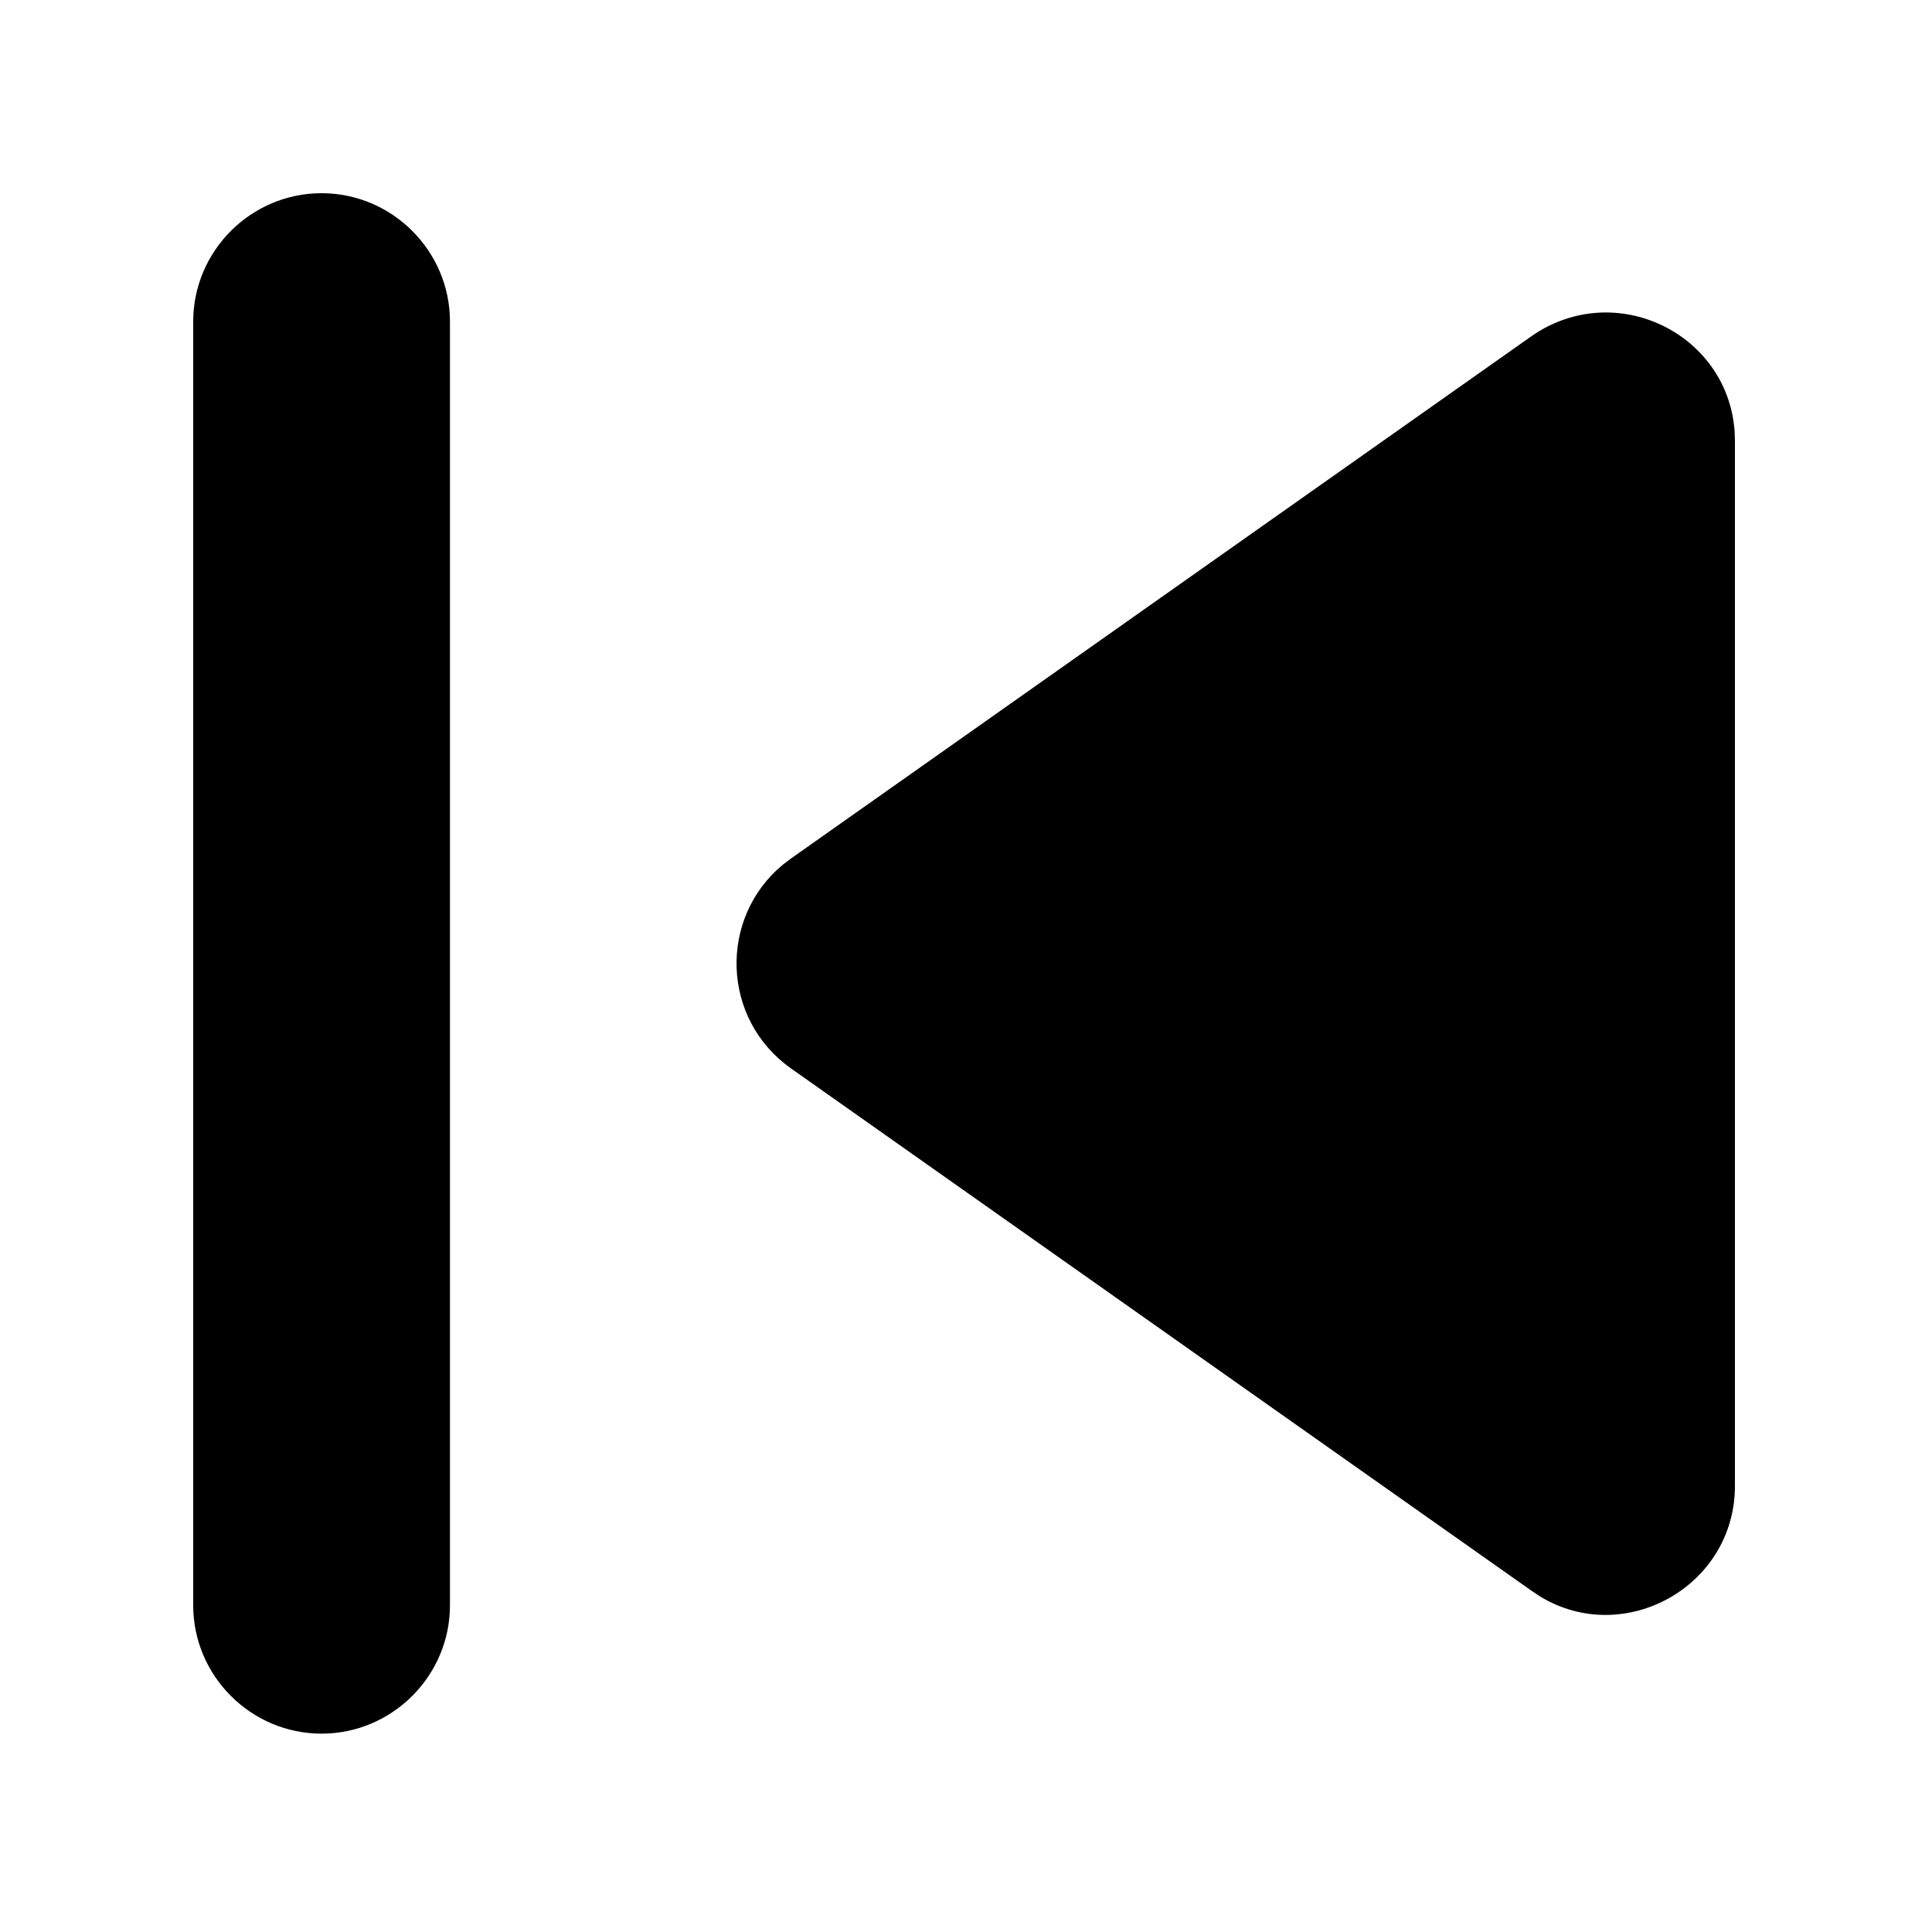
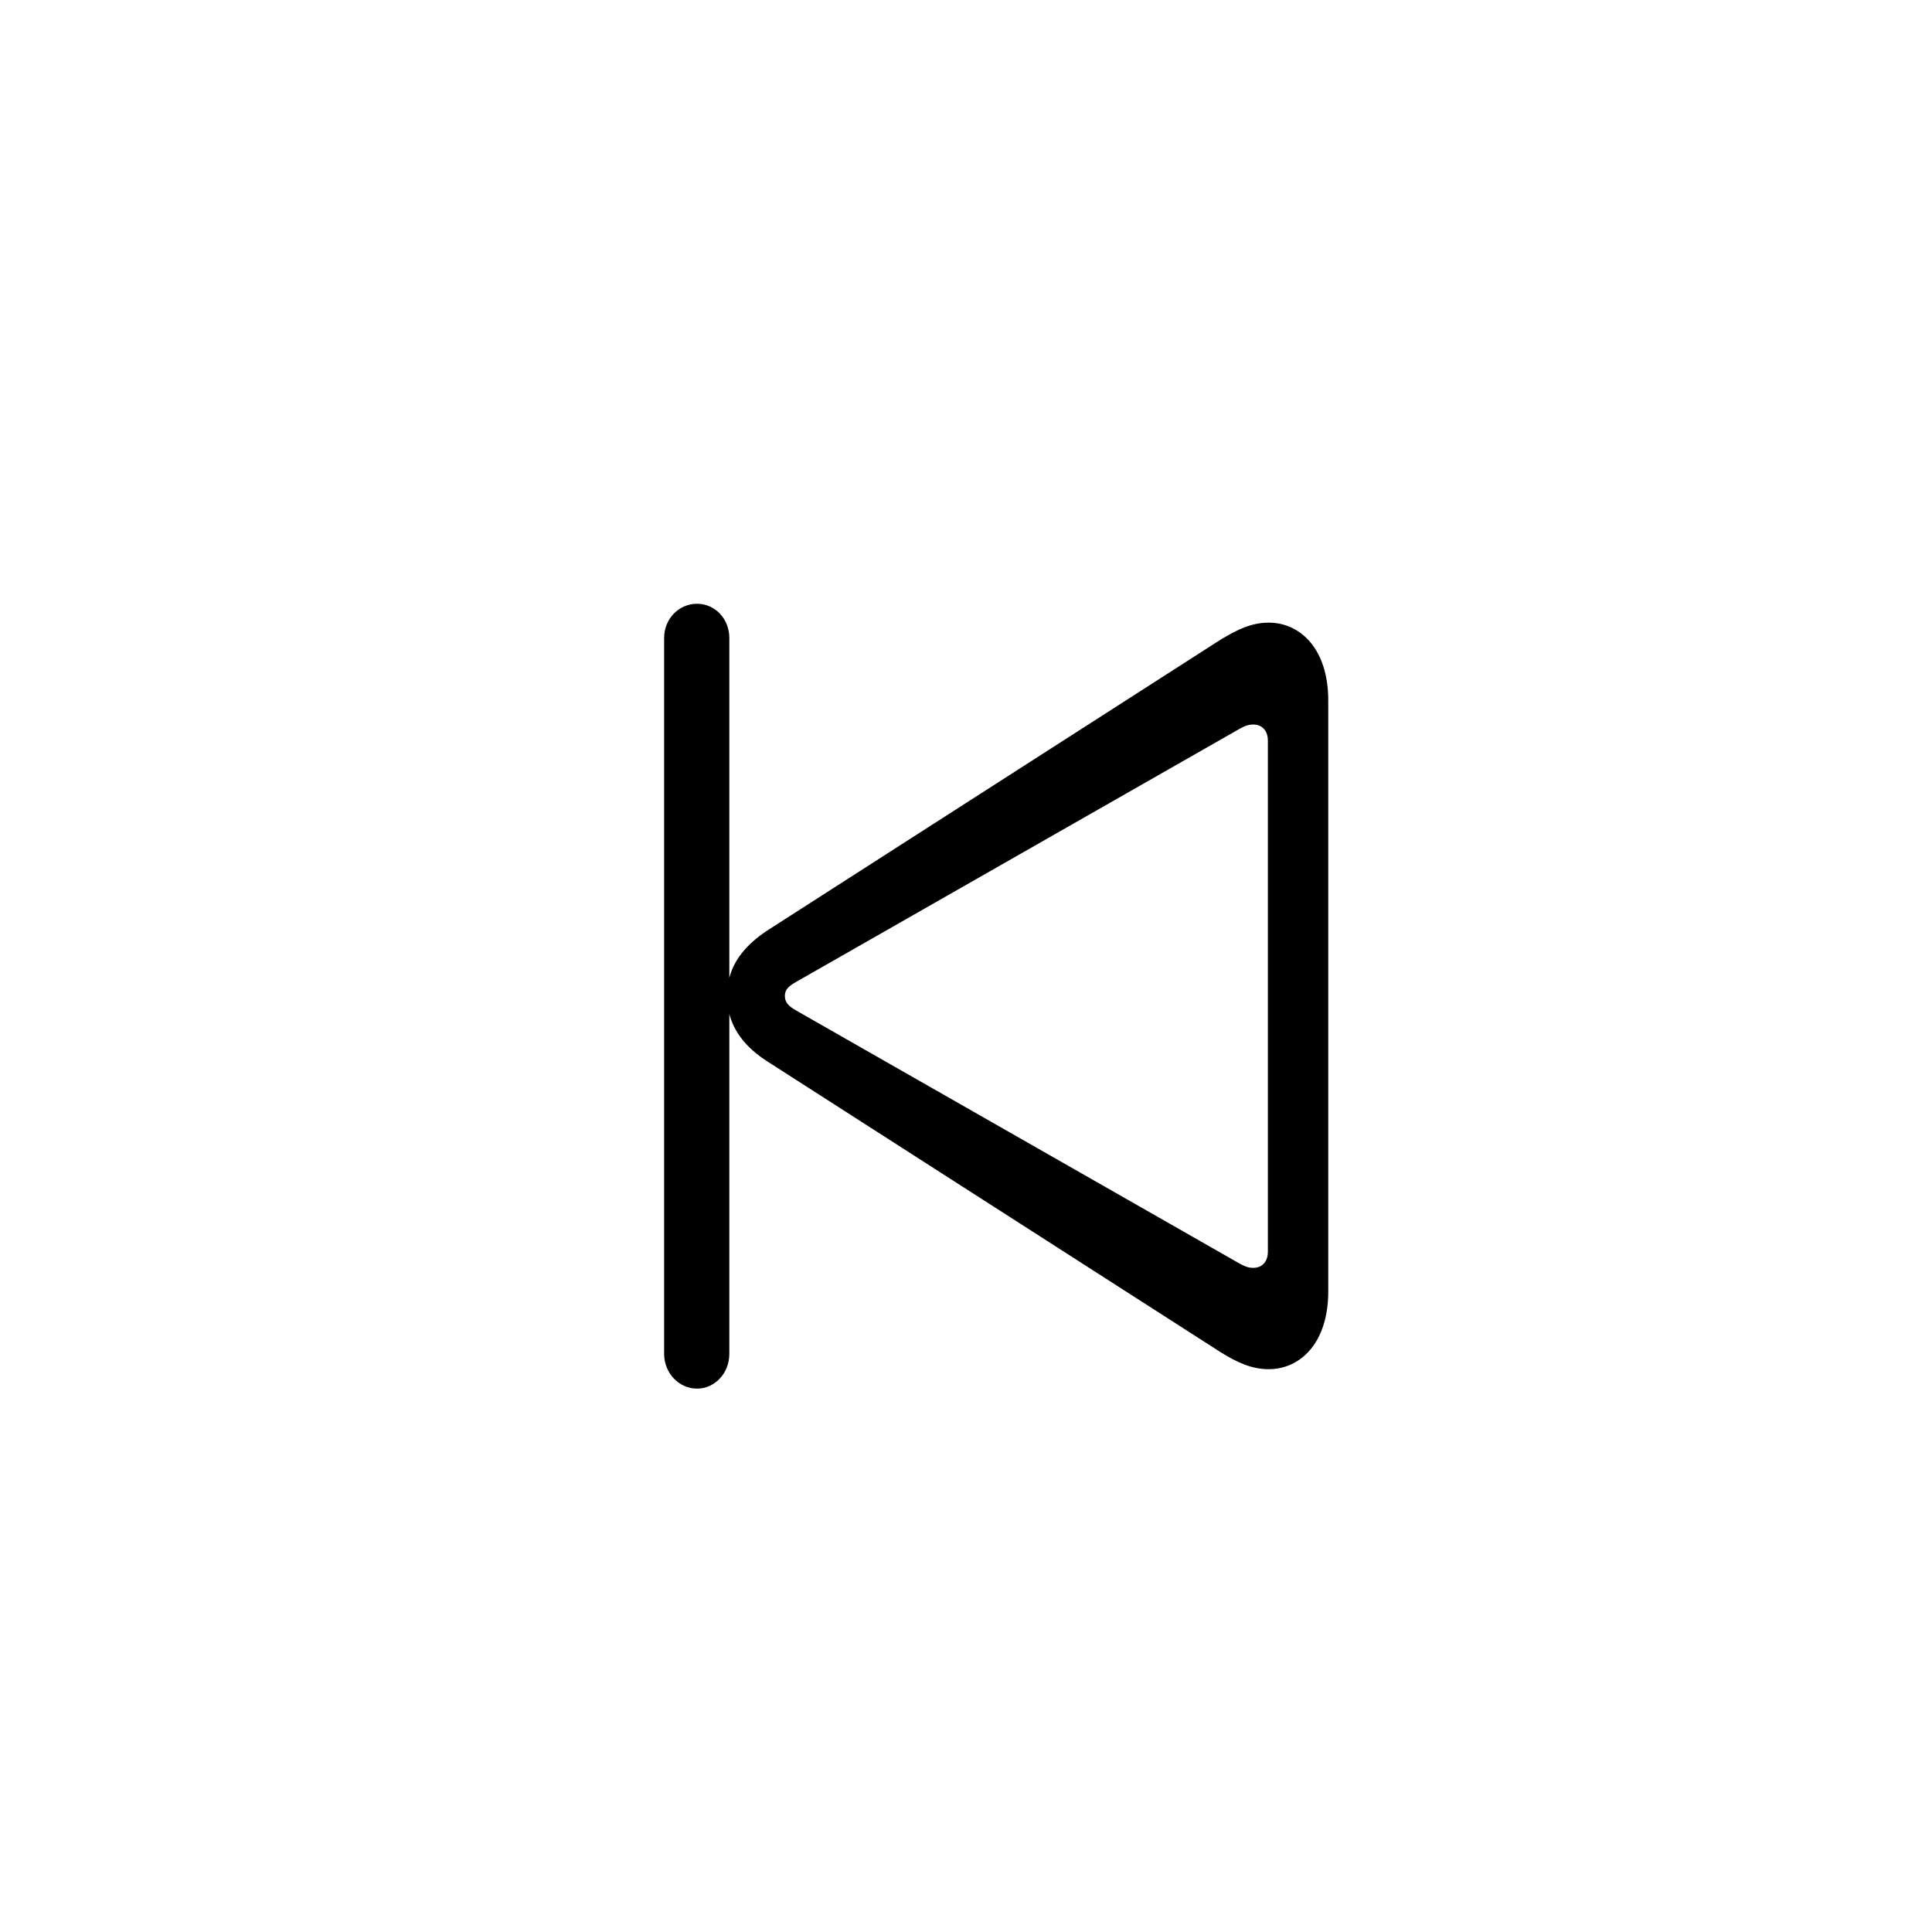
- <svg xmlns="http://www.w3.org/2000/svg" width="30" height="30" viewbox="0 0 30 30" code="81049" transform="">
-   <path d="M4.993 3C6.09 3 6.987 3.897 6.987 4.993L6.987 24.927C6.987 26.023 6.09 26.92 4.993 26.92 3.897 26.92 3 26.023 3 24.927L3 4.993C3 3.897 3.897 3 4.993 3ZM12.289 13.326L23.791 5.213C25.085 4.324 26.827 5.176 26.935 6.698L26.94 6.847 26.94 23.073C26.94 24.637 25.219 25.584 23.915 24.79L23.791 24.708 12.289 16.595C11.198 15.829 11.155 14.255 12.158 13.425L12.289 13.326 23.791 5.213 12.289 13.326Z" />
+ <svg xmlns="http://www.w3.org/2000/svg" width="32" height="32" viewbox="0 0 32 32" code="82740" transform="">
+   <path d="M11 22.424C11 22.746 11.249 23 11.544 23 11.839 23 12.08 22.746 12.08 22.424V16.796C12.158 17.092 12.36 17.355 12.701 17.575L20.221 22.399C20.493 22.568 20.734 22.678 21.013 22.678 21.542 22.678 22 22.238 22 21.392V11.6C22 10.753 21.542 10.313 21.013 10.313 20.734 10.313 20.501 10.423 20.221 10.592L12.701 15.417C12.36 15.645 12.158 15.899 12.08 16.195V10.567C12.08 10.245 11.839 10 11.544 10 11.249 10 11 10.245 11 10.567V22.424ZM21 20.729C21 20.923 20.88 21 20.759 21 20.695 21 20.631 20.985 20.534 20.93L13.185 16.736C13.064 16.666 13 16.605 13 16.496 13 16.388 13.064 16.334 13.185 16.264L20.534 12.07C20.631 12.015 20.695 12 20.759 12 20.88 12 21 12.077 21 12.271V20.729Z" />
</svg>
